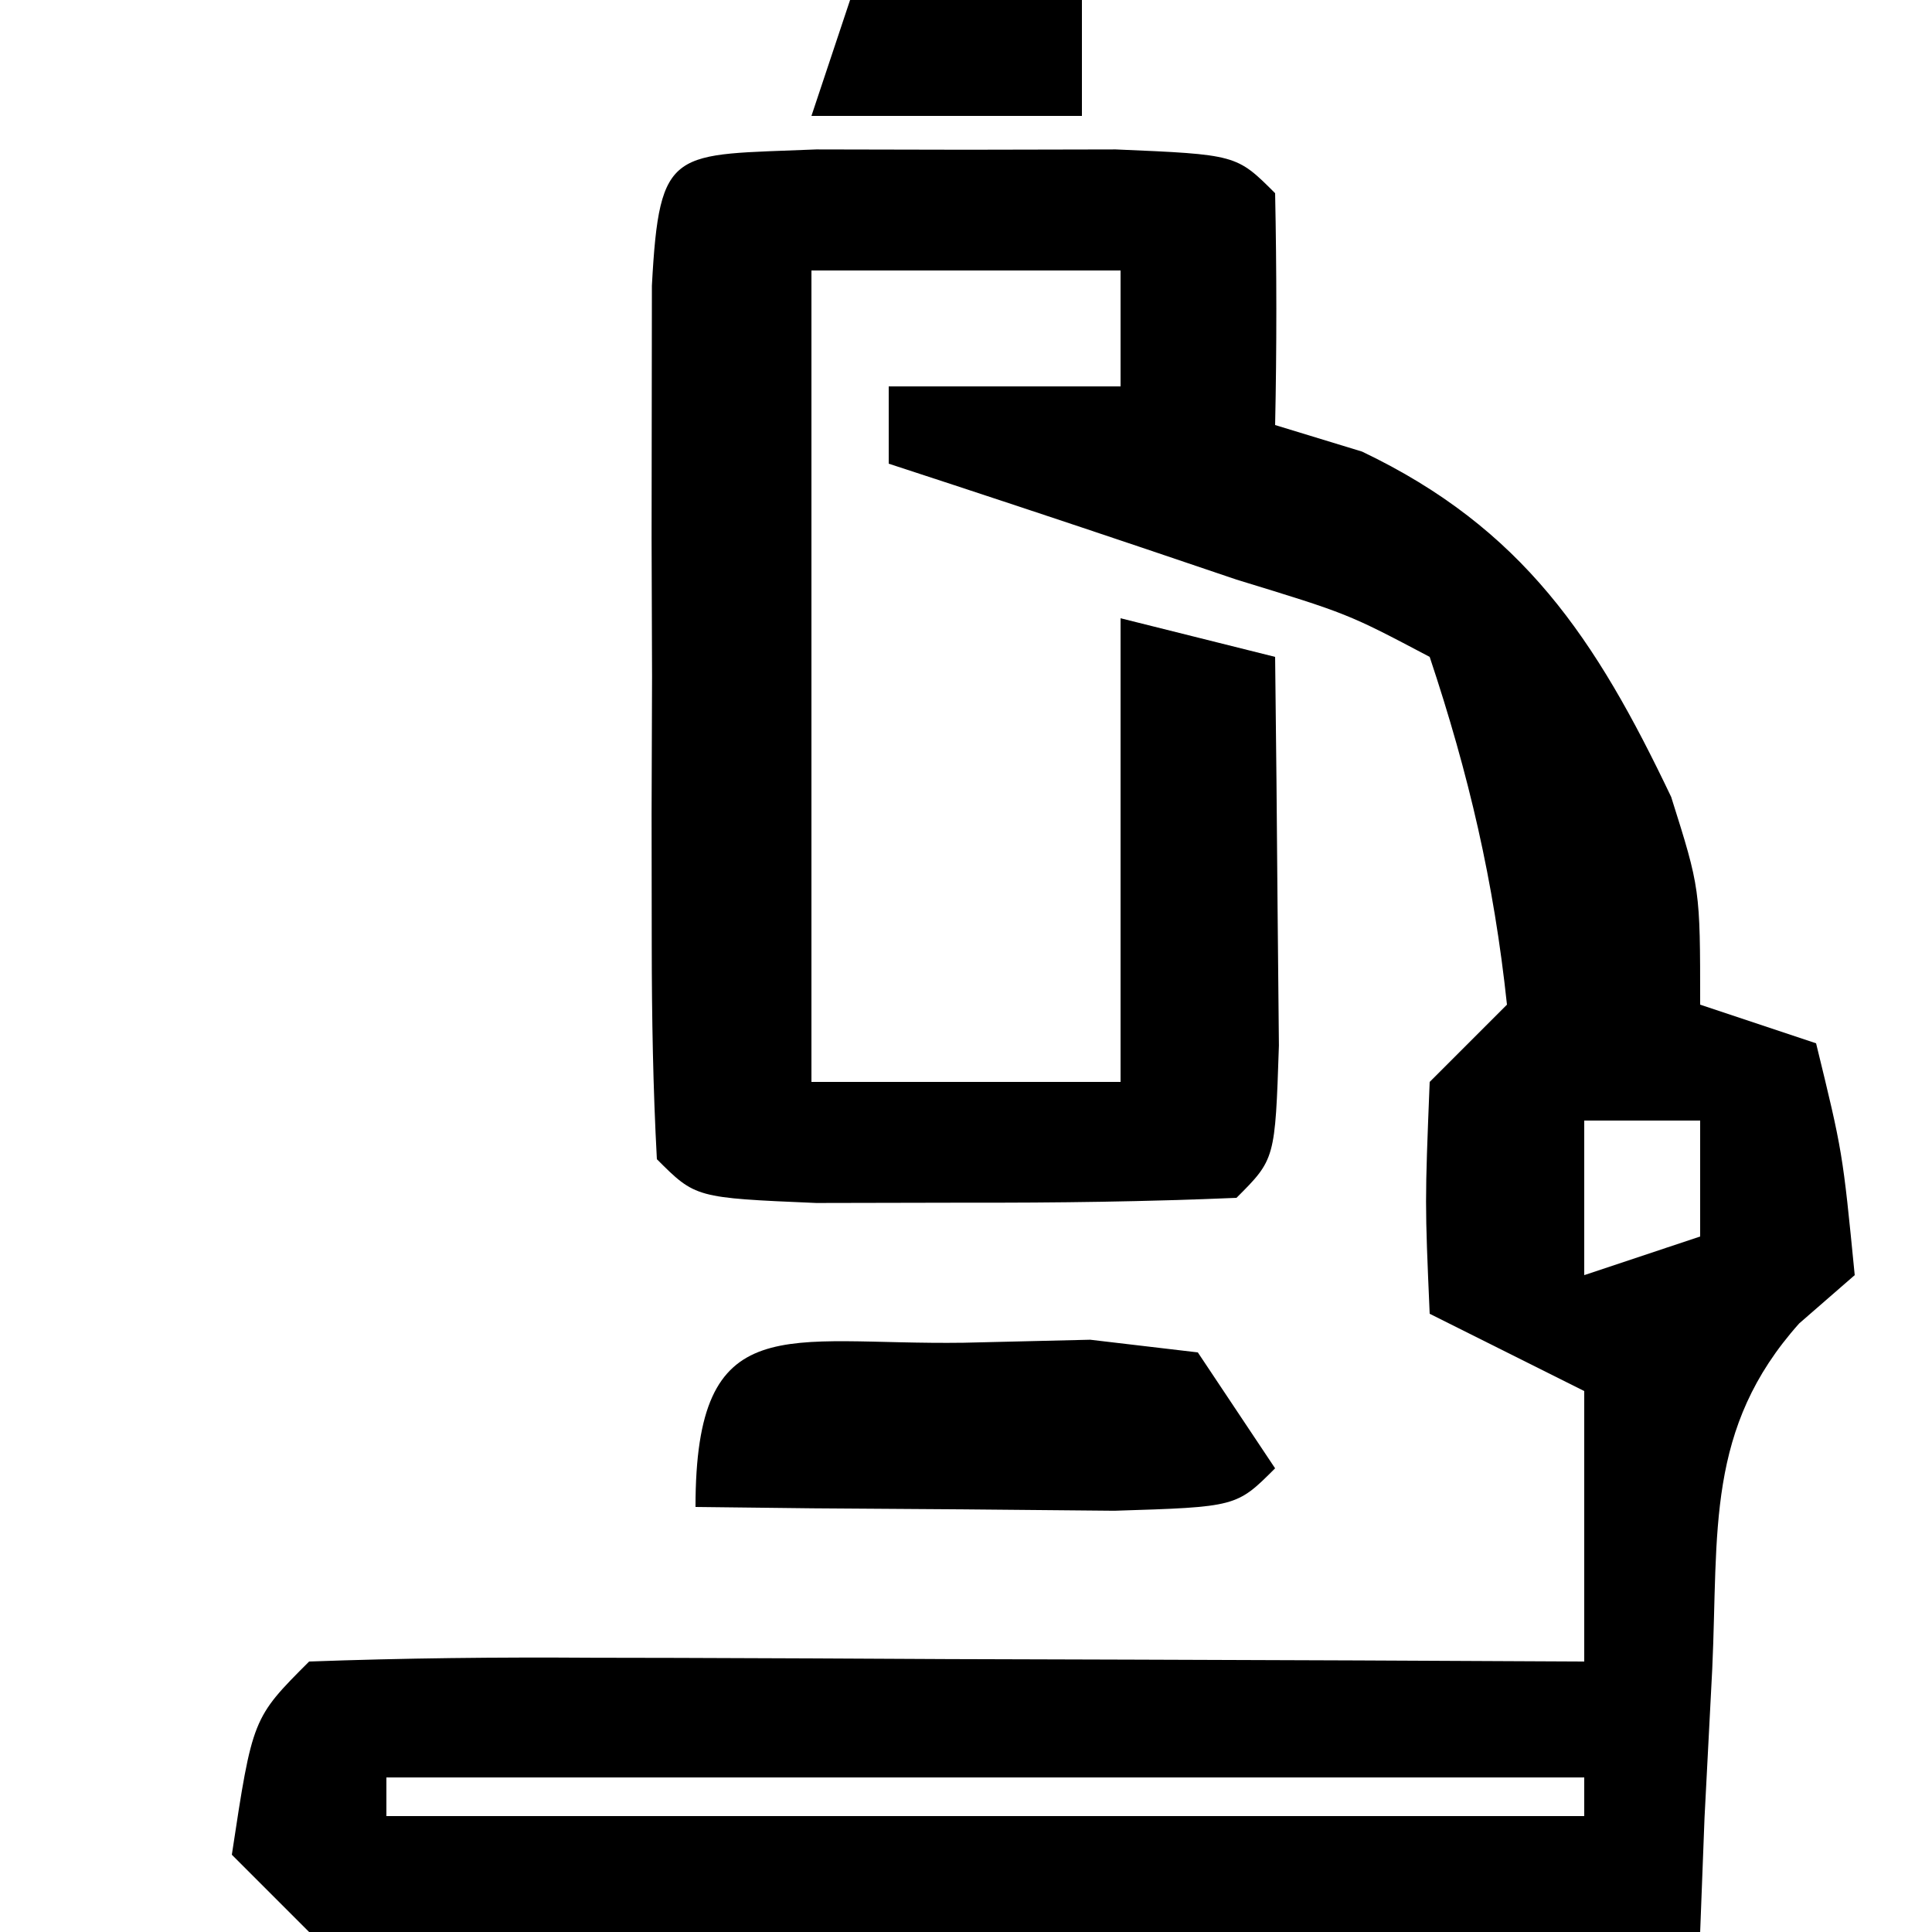
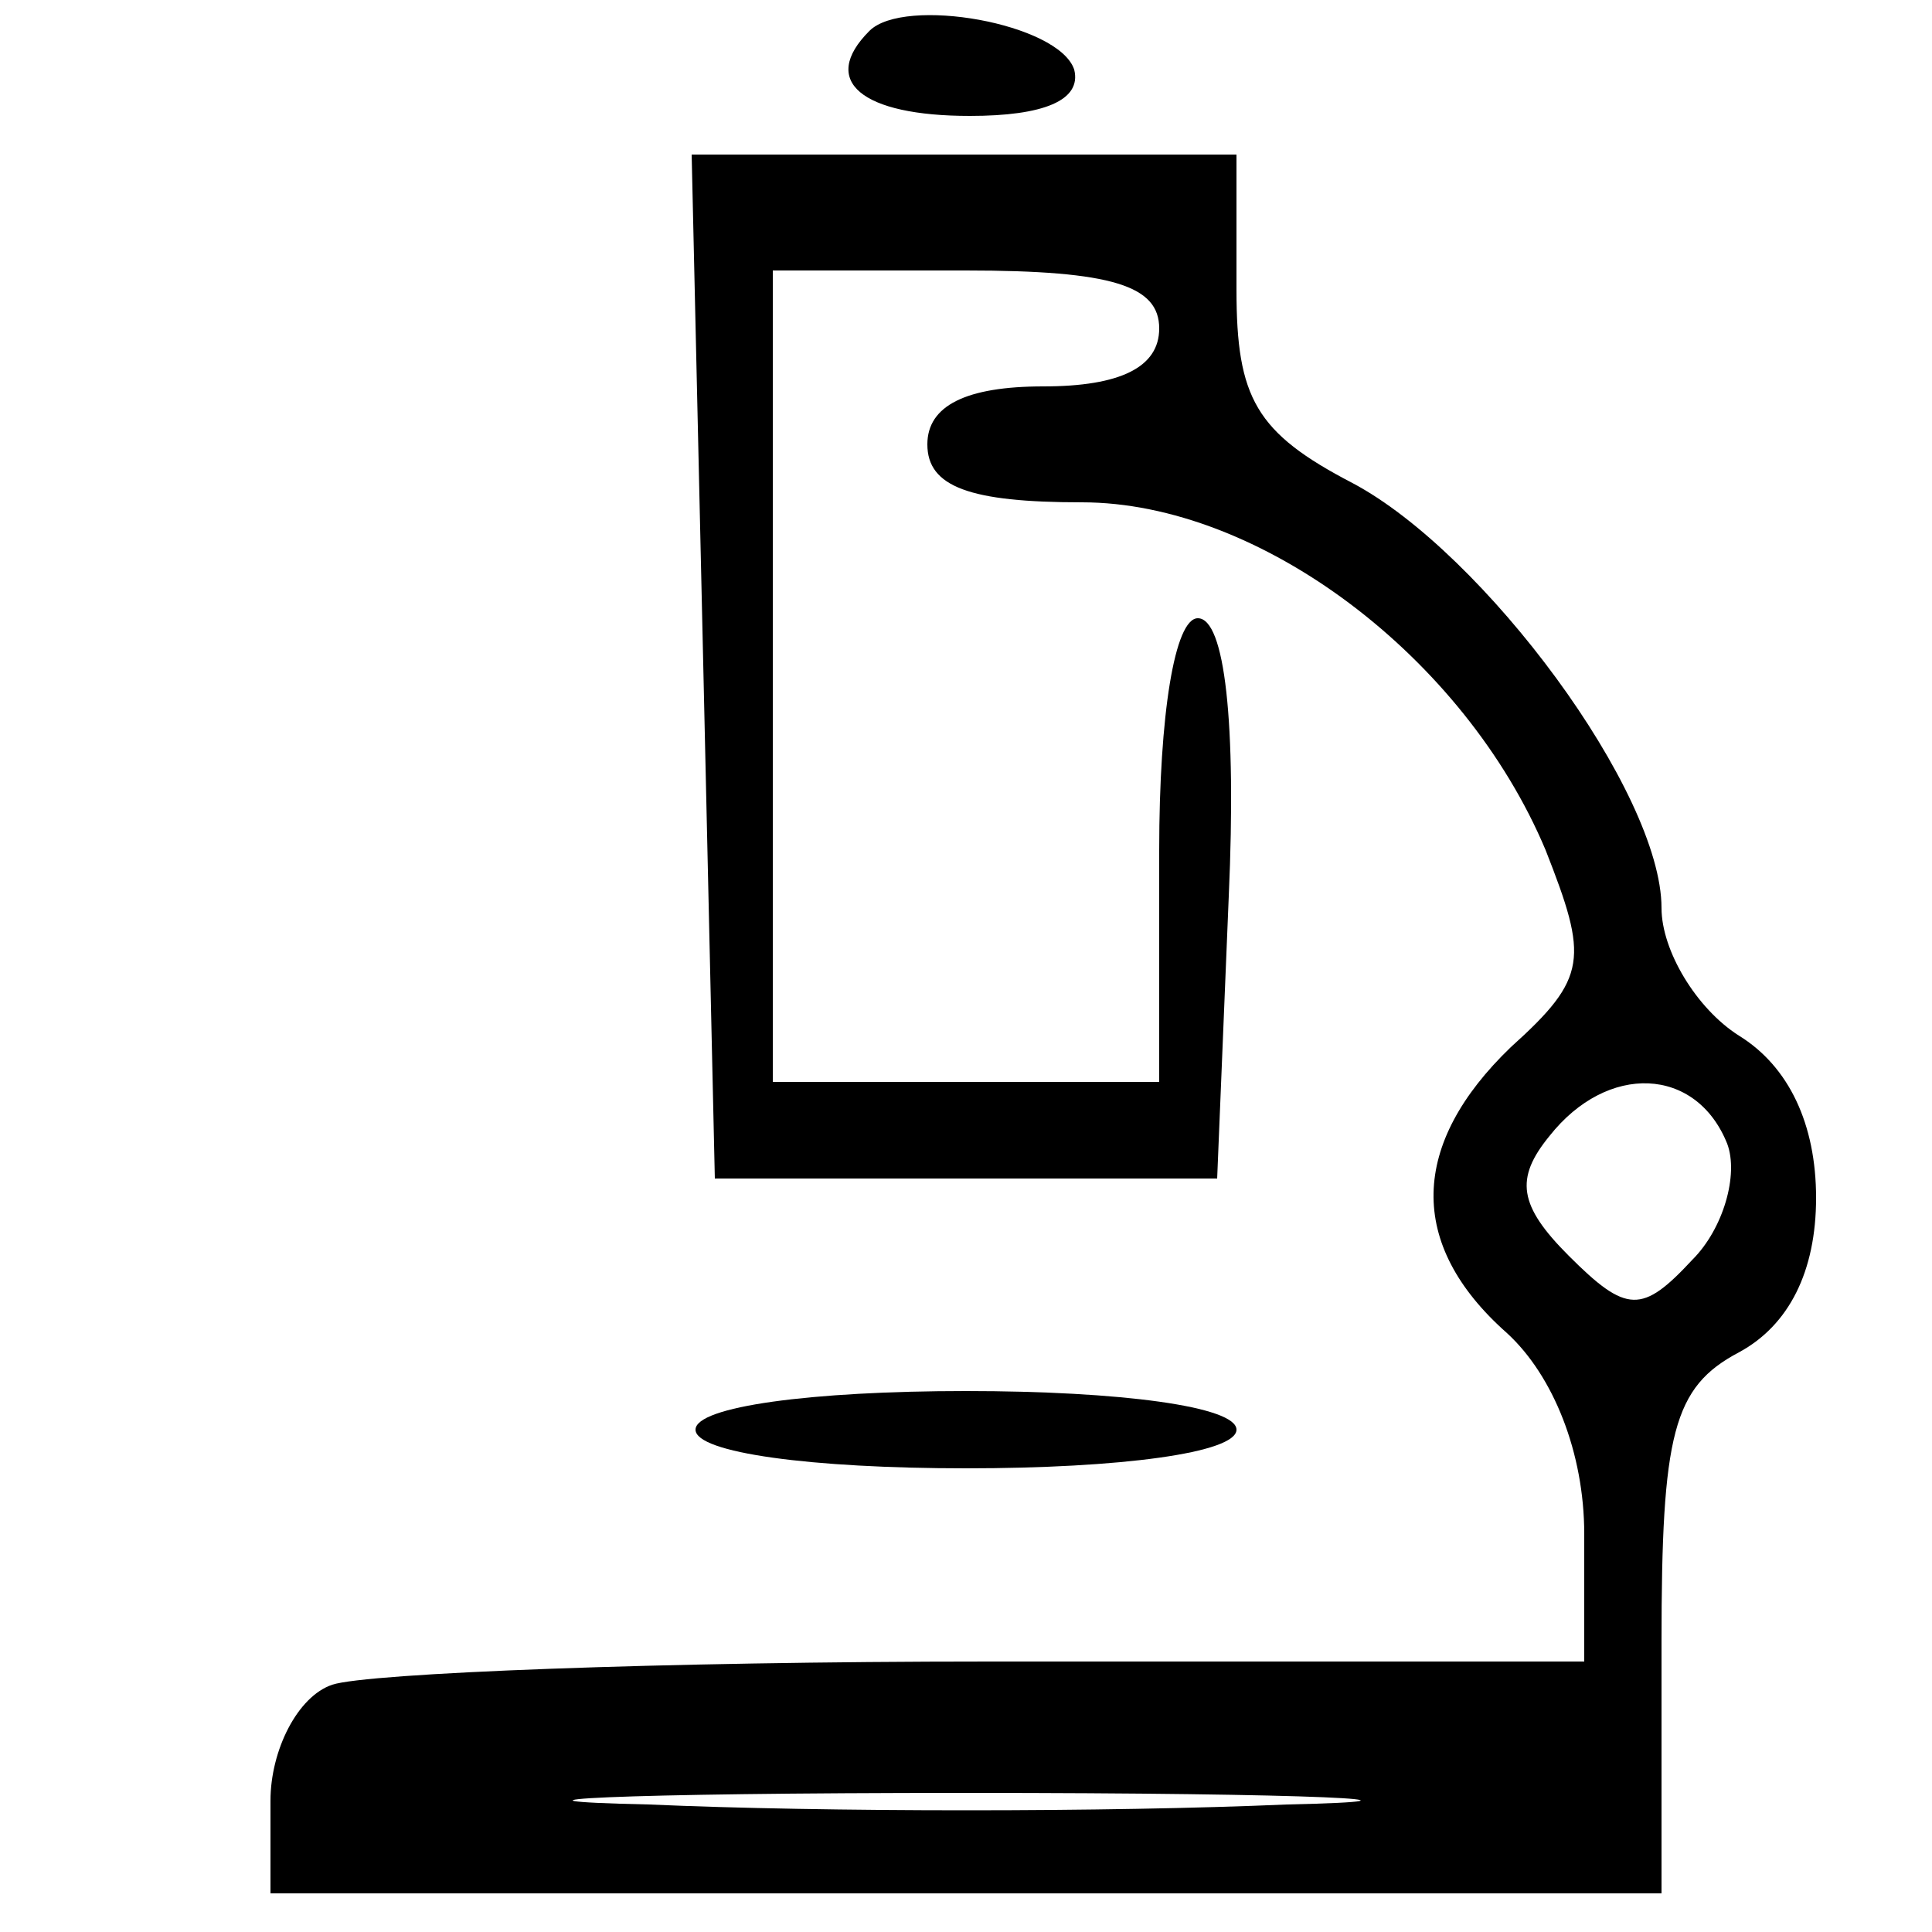
- <svg xmlns="http://www.w3.org/2000/svg" version="1.1" width="50" height="50">
-   <path d="M0 0 C1.279 0.003 2.558 0.005 3.875 0.008 C5.154 0.005 6.433 0.003 7.75 0 C10.875 0.133 10.875 0.133 11.875 1.133 C11.916 3.132 11.918 5.133 11.875 7.133 C12.617 7.36 13.36 7.587 14.125 7.82 C18.285 9.806 20.172 12.657 22.125 16.758 C22.875 19.133 22.875 19.133 22.875 22.133 C23.865 22.463 24.855 22.793 25.875 23.133 C26.562 25.945 26.562 25.945 26.875 29.133 C26.401 29.545 25.926 29.958 25.438 30.383 C23.012 33.1 23.351 35.757 23.188 39.32 C23.122 40.593 23.056 41.865 22.988 43.176 C22.932 44.64 22.932 44.64 22.875 46.133 C17.785 46.182 12.695 46.219 7.604 46.243 C5.872 46.253 4.139 46.266 2.407 46.284 C-0.08 46.308 -2.567 46.319 -5.055 46.328 C-5.832 46.338 -6.609 46.349 -7.41 46.359 C-9.316 46.36 -11.222 46.255 -13.125 46.133 C-13.785 45.473 -14.445 44.813 -15.125 44.133 C-14.589 40.597 -14.589 40.597 -13.125 39.133 C-10.677 39.044 -8.257 39.018 -5.809 39.035 C-5.078 39.037 -4.346 39.038 -3.593 39.039 C-1.25 39.045 1.094 39.058 3.438 39.07 C5.023 39.075 6.608 39.08 8.193 39.084 C12.087 39.095 15.981 39.112 19.875 39.133 C19.875 36.823 19.875 34.513 19.875 32.133 C18.555 31.473 17.235 30.813 15.875 30.133 C15.75 27.258 15.75 27.258 15.875 24.133 C16.535 23.473 17.195 22.813 17.875 22.133 C17.536 18.945 16.889 16.175 15.875 13.133 C13.757 12.015 13.757 12.015 10.875 11.133 C10.105 10.872 9.336 10.612 8.543 10.344 C6.324 9.596 4.101 8.86 1.875 8.133 C1.875 7.473 1.875 6.813 1.875 6.133 C3.855 6.133 5.835 6.133 7.875 6.133 C7.875 5.143 7.875 4.153 7.875 3.133 C5.235 3.133 2.595 3.133 -0.125 3.133 C-0.125 10.063 -0.125 16.993 -0.125 24.133 C2.515 24.133 5.155 24.133 7.875 24.133 C7.875 20.173 7.875 16.213 7.875 12.133 C9.195 12.463 10.515 12.793 11.875 13.133 C11.902 15.279 11.921 17.424 11.938 19.57 C11.949 20.765 11.961 21.96 11.973 23.191 C11.875 26.133 11.875 26.133 10.875 27.133 C8.543 27.232 6.209 27.263 3.875 27.258 C2.596 27.26 1.317 27.263 0 27.266 C-3.125 27.133 -3.125 27.133 -4.125 26.133 C-4.225 24.291 -4.256 22.446 -4.258 20.602 C-4.26 18.921 -4.26 18.921 -4.262 17.207 C-4.258 16.028 -4.254 14.848 -4.25 13.633 C-4.254 12.453 -4.258 11.274 -4.262 10.059 C-4.26 8.938 -4.259 7.818 -4.258 6.664 C-4.257 5.628 -4.256 4.593 -4.254 3.525 C-4.058 -0.111 -3.724 0.158 0 0 Z M19.875 25.133 C19.875 26.453 19.875 27.773 19.875 29.133 C20.865 28.803 21.855 28.473 22.875 28.133 C22.875 27.143 22.875 26.153 22.875 25.133 C21.885 25.133 20.895 25.133 19.875 25.133 Z M-11.125 42.133 C-11.125 42.463 -11.125 42.793 -11.125 43.133 C-0.895 43.133 9.335 43.133 19.875 43.133 C19.875 42.803 19.875 42.473 19.875 42.133 C9.645 42.133 -0.585 42.133 -11.125 42.133 Z " fill="#000000" transform="translate(21.125,3.867188)" />
-   <path d="M0 0 C1.082 -0.026 2.163 -0.052 3.277 -0.078 C4.196 0.03 5.116 0.138 6.062 0.25 C6.723 1.24 7.383 2.23 8.062 3.25 C7.062 4.25 7.062 4.25 3.902 4.348 C1.971 4.33 1.971 4.33 0 4.312 C-1.29 4.303 -2.581 4.294 -3.91 4.285 C-4.909 4.274 -5.908 4.262 -6.938 4.25 C-6.938 -0.95 -4.625 0.066 0 0 Z " fill="#000000" transform="translate(24.9375,34.75)" />
-   <path d="M0 0 C1.98 0 3.96 0 6 0 C6 0.99 6 1.98 6 3 C3.69 3 1.38 3 -1 3 C-0.67 2.01 -0.34 1.02 0 0 Z " fill="#000000" transform="translate(22,0)" />
+ <svg xmlns="http://www.w3.org/2000/svg" version="1.0" width="50pt" height="50pt" viewBox="0 0 50 50" preserveAspectRatio="xMidYMid meet">
+   <g transform="translate(0,50) scale(0.1,-0.1)" fill="#000000" stroke="none">
+     <path d="M225 492 c-13 -13 -2 -22 26 -22 19 0 29 4 27 12 -4 12 -44 19 -53 10z" />
+     <path d="M182 328 l3 -133 65 0 65 0 3 73 c2 45 -1 72 -8 72 -6 0 -10 -25 -10 -60 l0 -60 -50 0 -50 0 0 105 0 105 50 0 c38 0 50 -4 50 -15 0 -10 -10 -15 -30 -15 -20 0 -30 -5 -30 -15 0 -11 11 -15 40 -15 46 0 99 -40 120 -90 11 -28 11 -33 -9 -51 -26 -25 -27 -51 -1 -74 12 -11 20 -31 20 -52 l0 -33 -154 0 c-85 0 -161 -3 -170 -6 -9 -3 -16 -17 -16 -30 l0 -24 180 0 180 0 0 65 c0 54 3 66 20 75 13 7 20 21 20 40 0 19 -7 34 -20 42 -11 7 -20 22 -20 33 0 30 -46 92 -80 110 -25 13 -30 22 -30 50 l0 35 -70 0 -71 0 3 -132z m265 -124 c3 -8 -1 -22 -9 -30 -13 -14 -17 -14 -32 1 -13 13 -14 20 -5 31 15 19 38 18 46 -2z m-114 -171 c-46 -2 -120 -2 -165 0 -46 1 -9 3 82 3 91 0 128 -2 83 -3z" />
+     <path d="M180 130 c0 -6 30 -10 70 -10 40 0 70 4 70 10 0 6 -30 10 -70 10 -40 0 -70 -4 -70 -10z" />
+   </g>
</svg>
